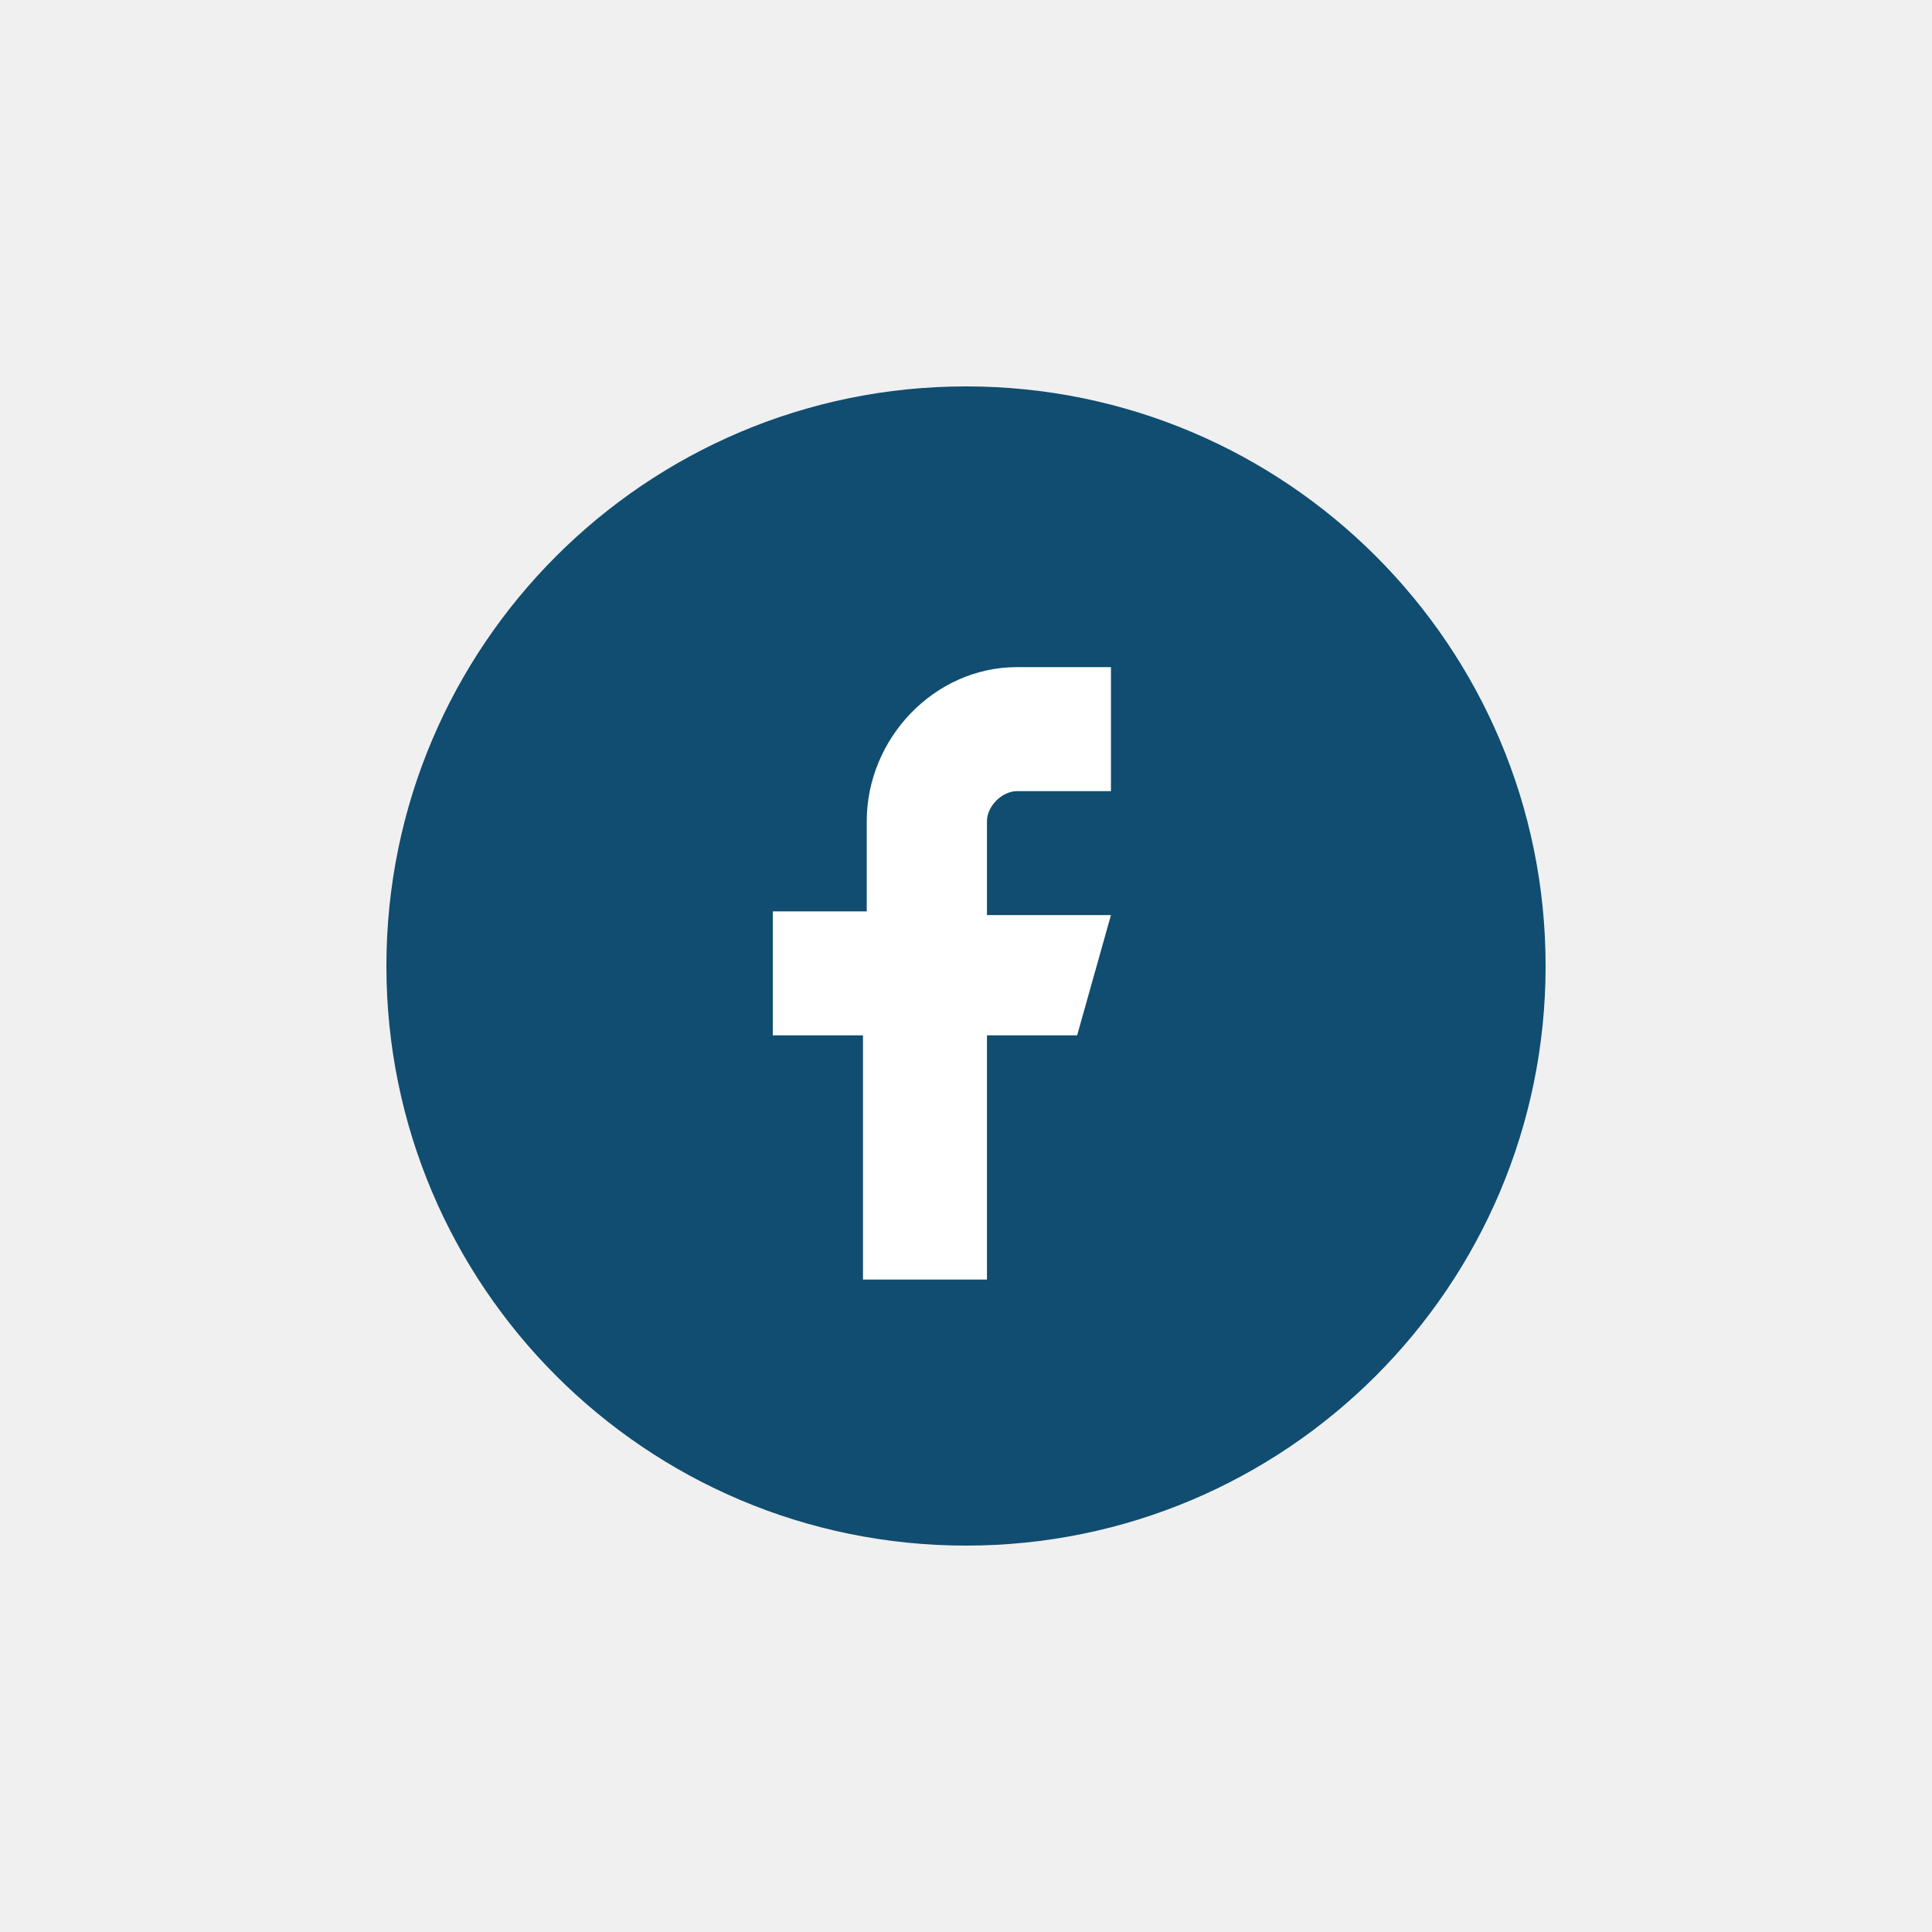
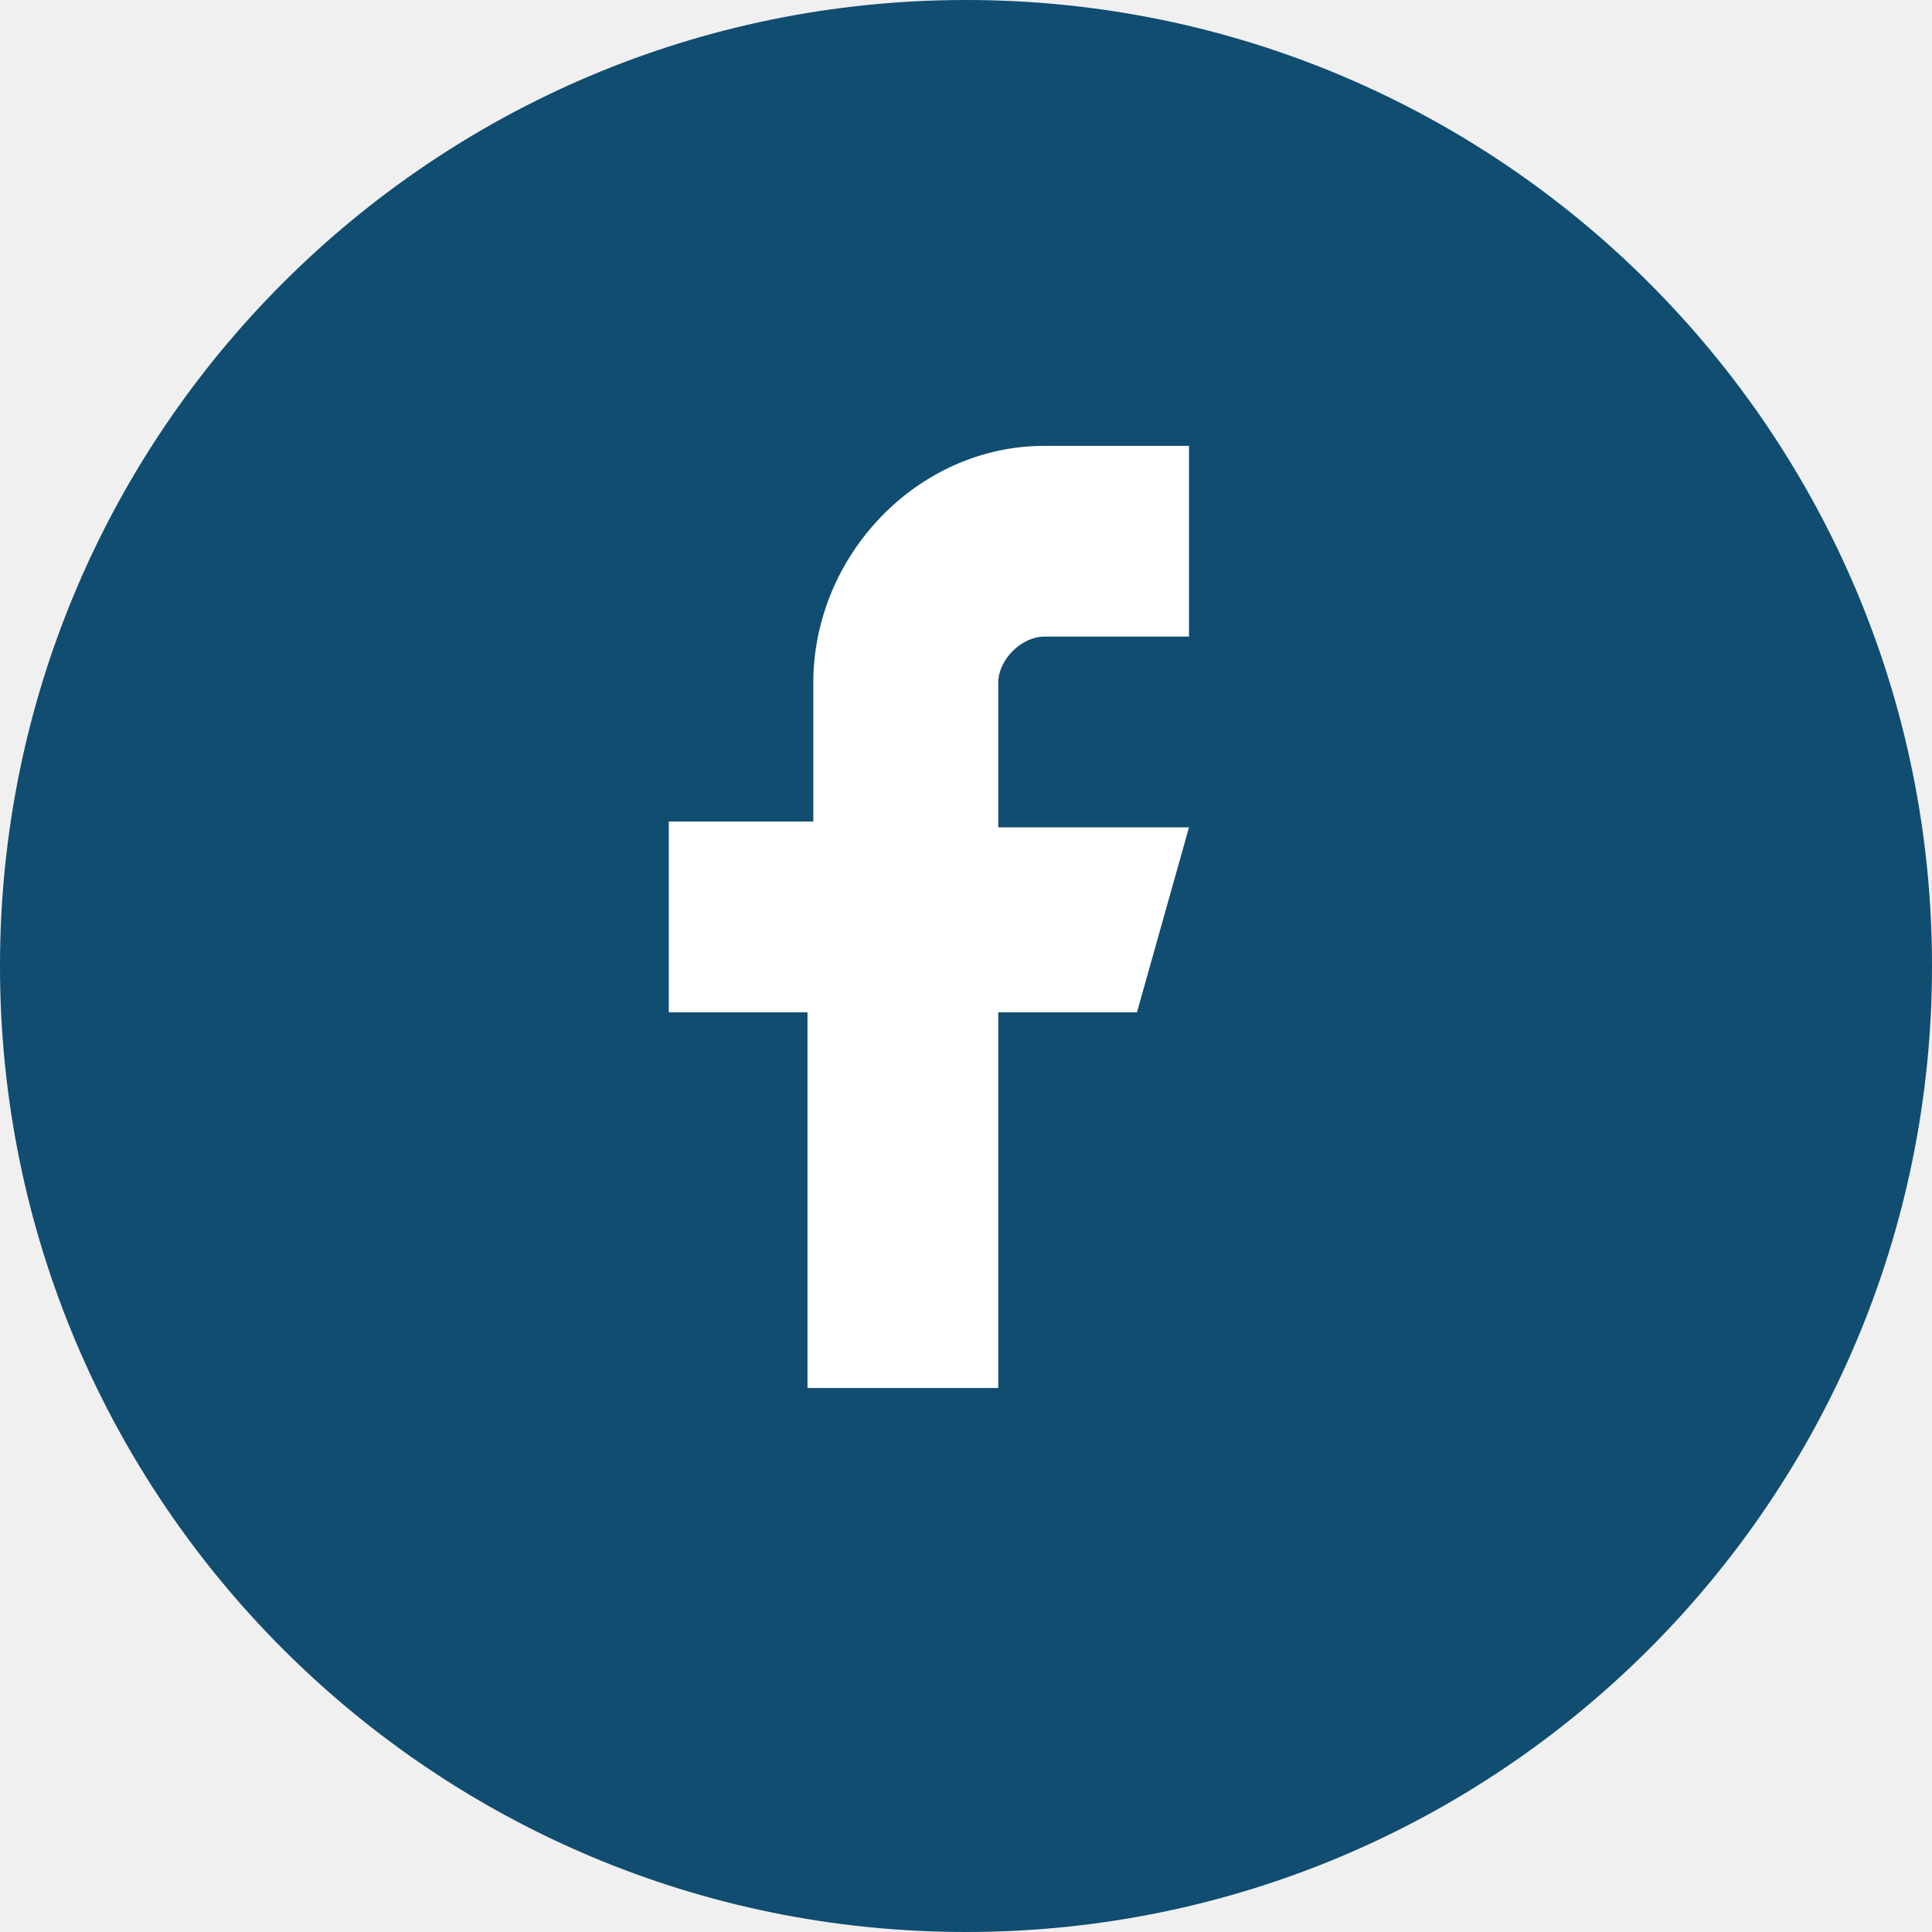
- <svg xmlns="http://www.w3.org/2000/svg" width="40" height="40" viewBox="0 0 40 40" fill="none">
-   <path d="M20 32C26.627 32 32 26.627 32 20C32 13.373 26.627 8 20 8C13.373 8 8 13.373 8 20C8 26.627 13.373 32 20 32Z" fill="#104D70" />
-   <path fill-rule="evenodd" clip-rule="evenodd" d="M23.001 13.812H21.056C19.345 13.812 17.945 15.29 17.945 17.002V18.869H16V21.436H17.867V26.492H20.434V21.436H22.301L23.001 18.946H20.434V17.002C20.434 16.691 20.745 16.38 21.056 16.38H23.001V13.812Z" fill="white" />
+ <svg xmlns="http://www.w3.org/2000/svg" width="26" height="26" viewBox="0 0 26 26" fill="none">
+   <path d="M13 26C20.18 26 26 20.18 26 13C26 5.82 20.18 0 13 0C5.82 0 0 5.82 0 13C0 20.18 5.82 26 13 26Z" fill="#104D70" />
+   <path fill-rule="evenodd" clip-rule="evenodd" d="M16.001 6H14.056C12.345 6 10.945 7.478 10.945 9.189V11.056H9V13.623H10.867V18.679H13.434V13.623H15.301L16.001 11.134H13.434V9.189C13.434 8.878 13.745 8.567 14.056 8.567H16.001V6Z" fill="white" />
</svg>
